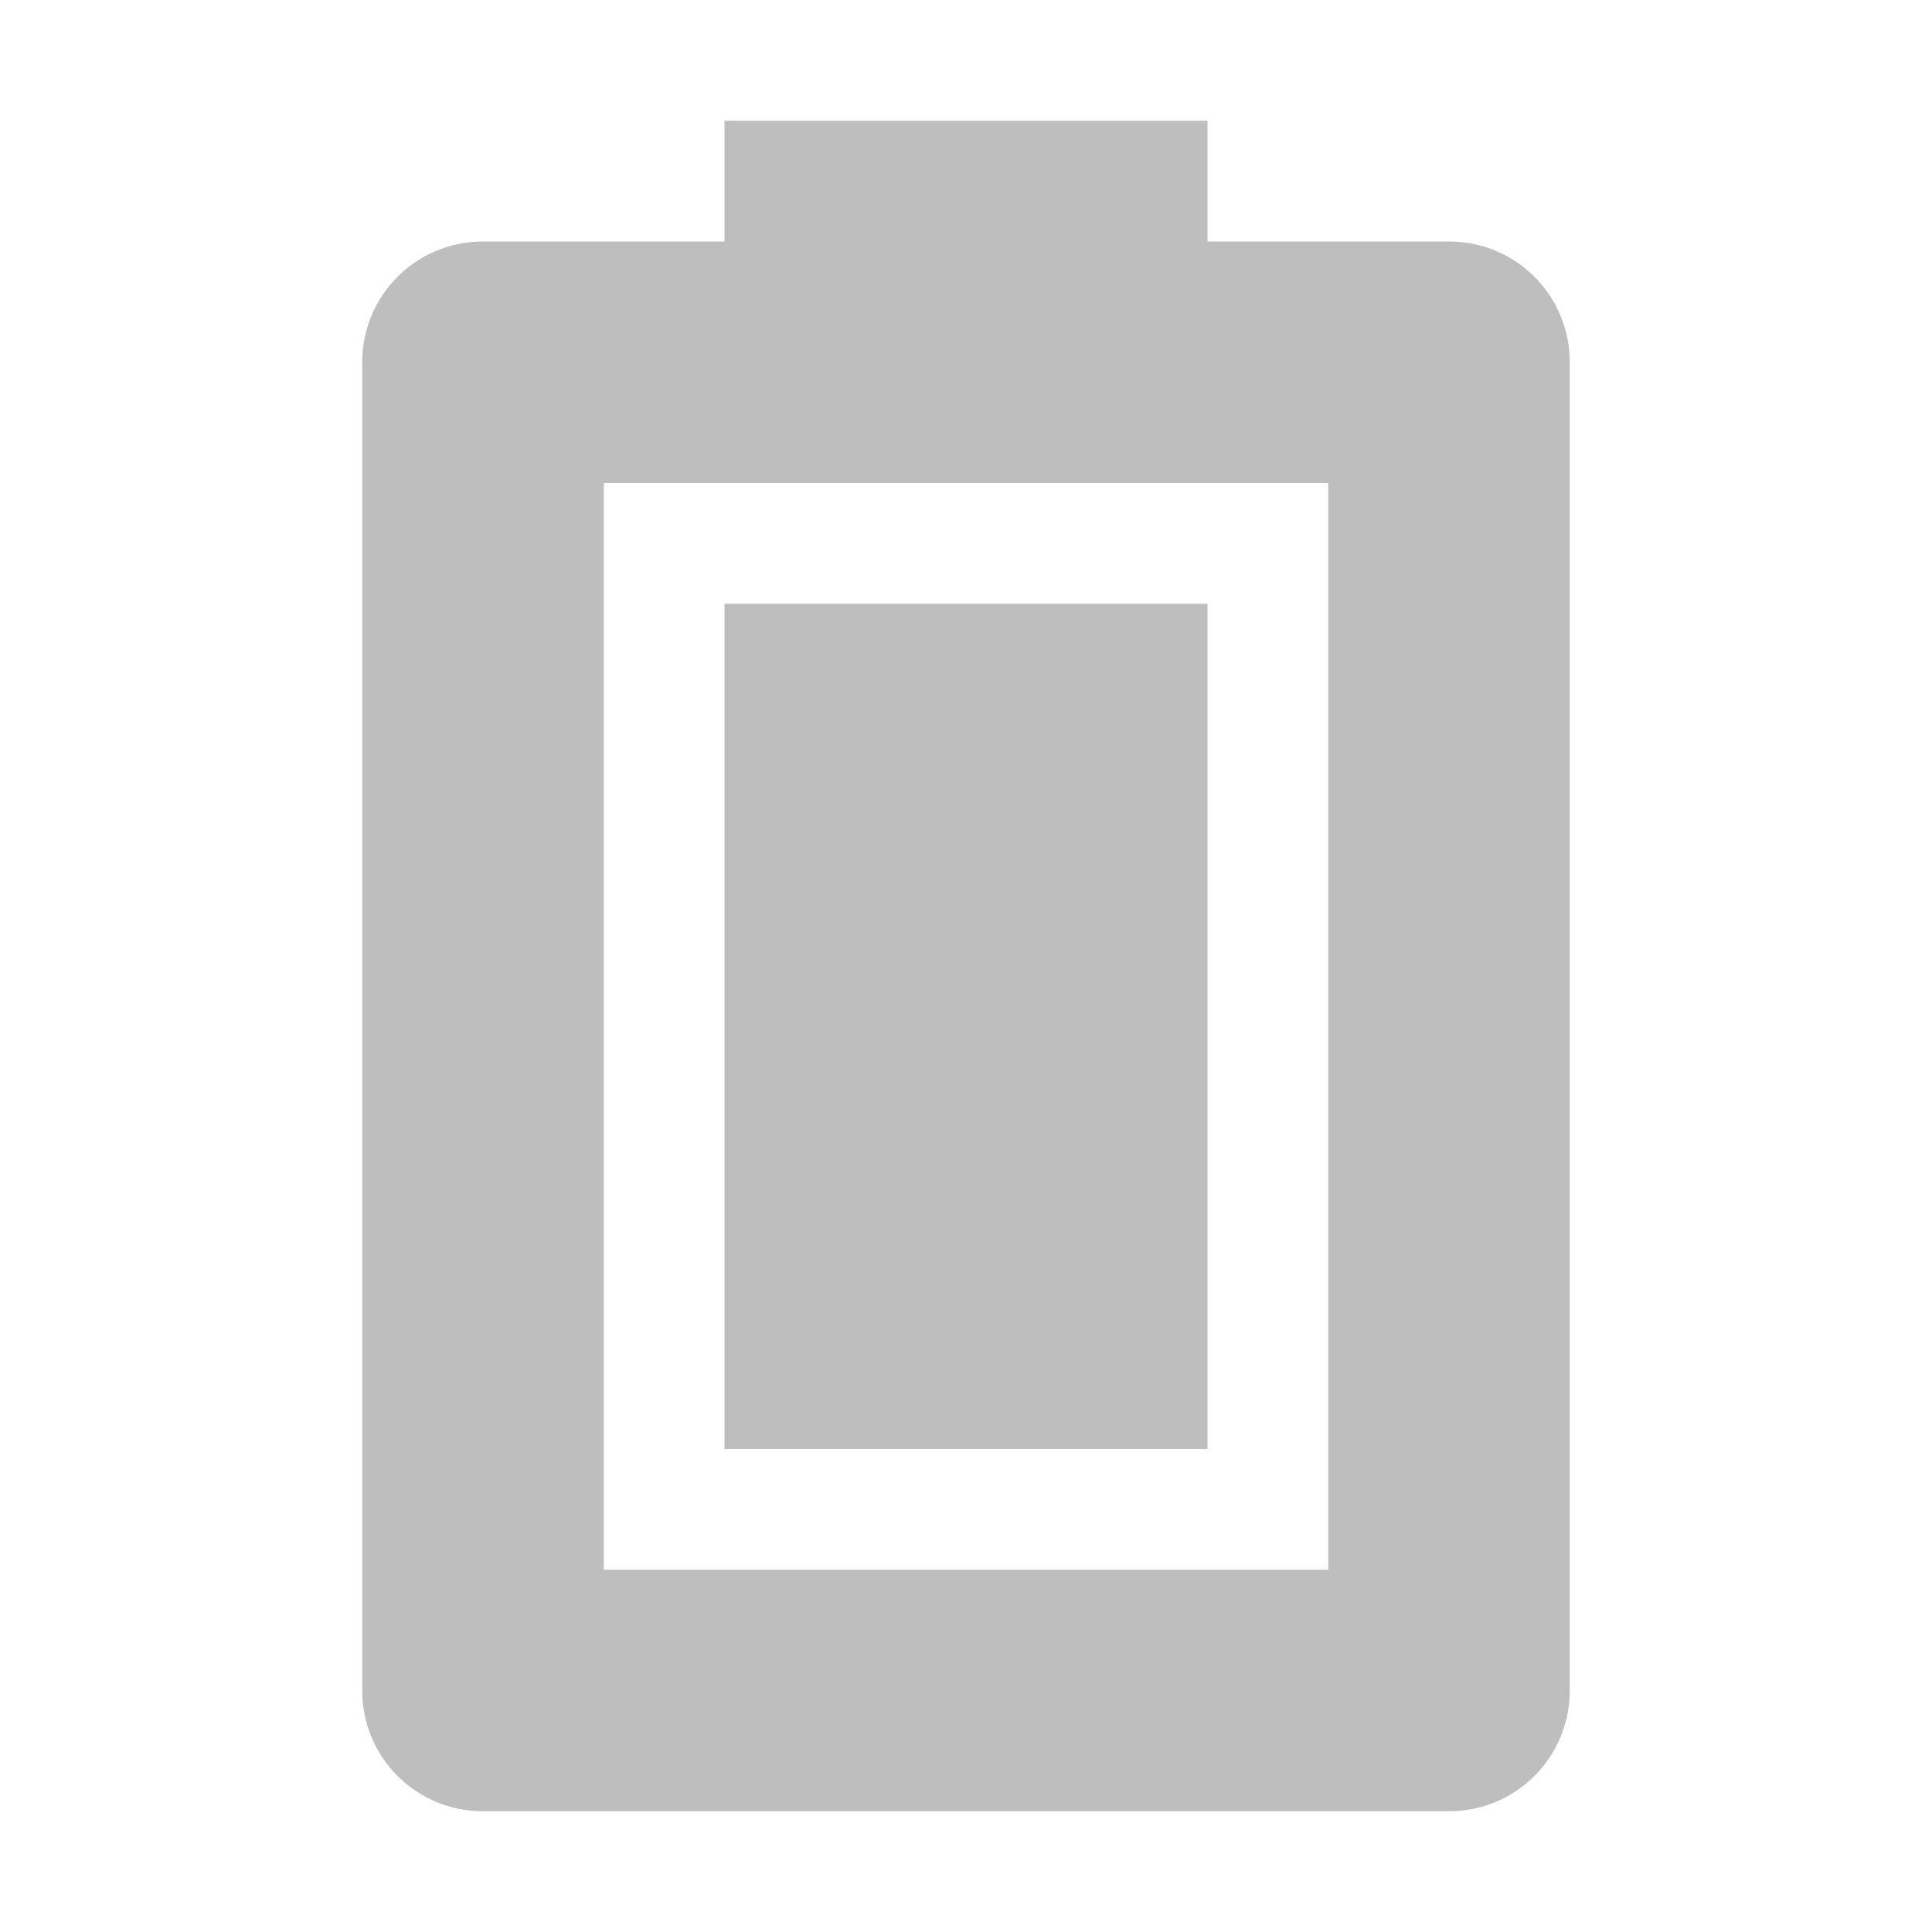
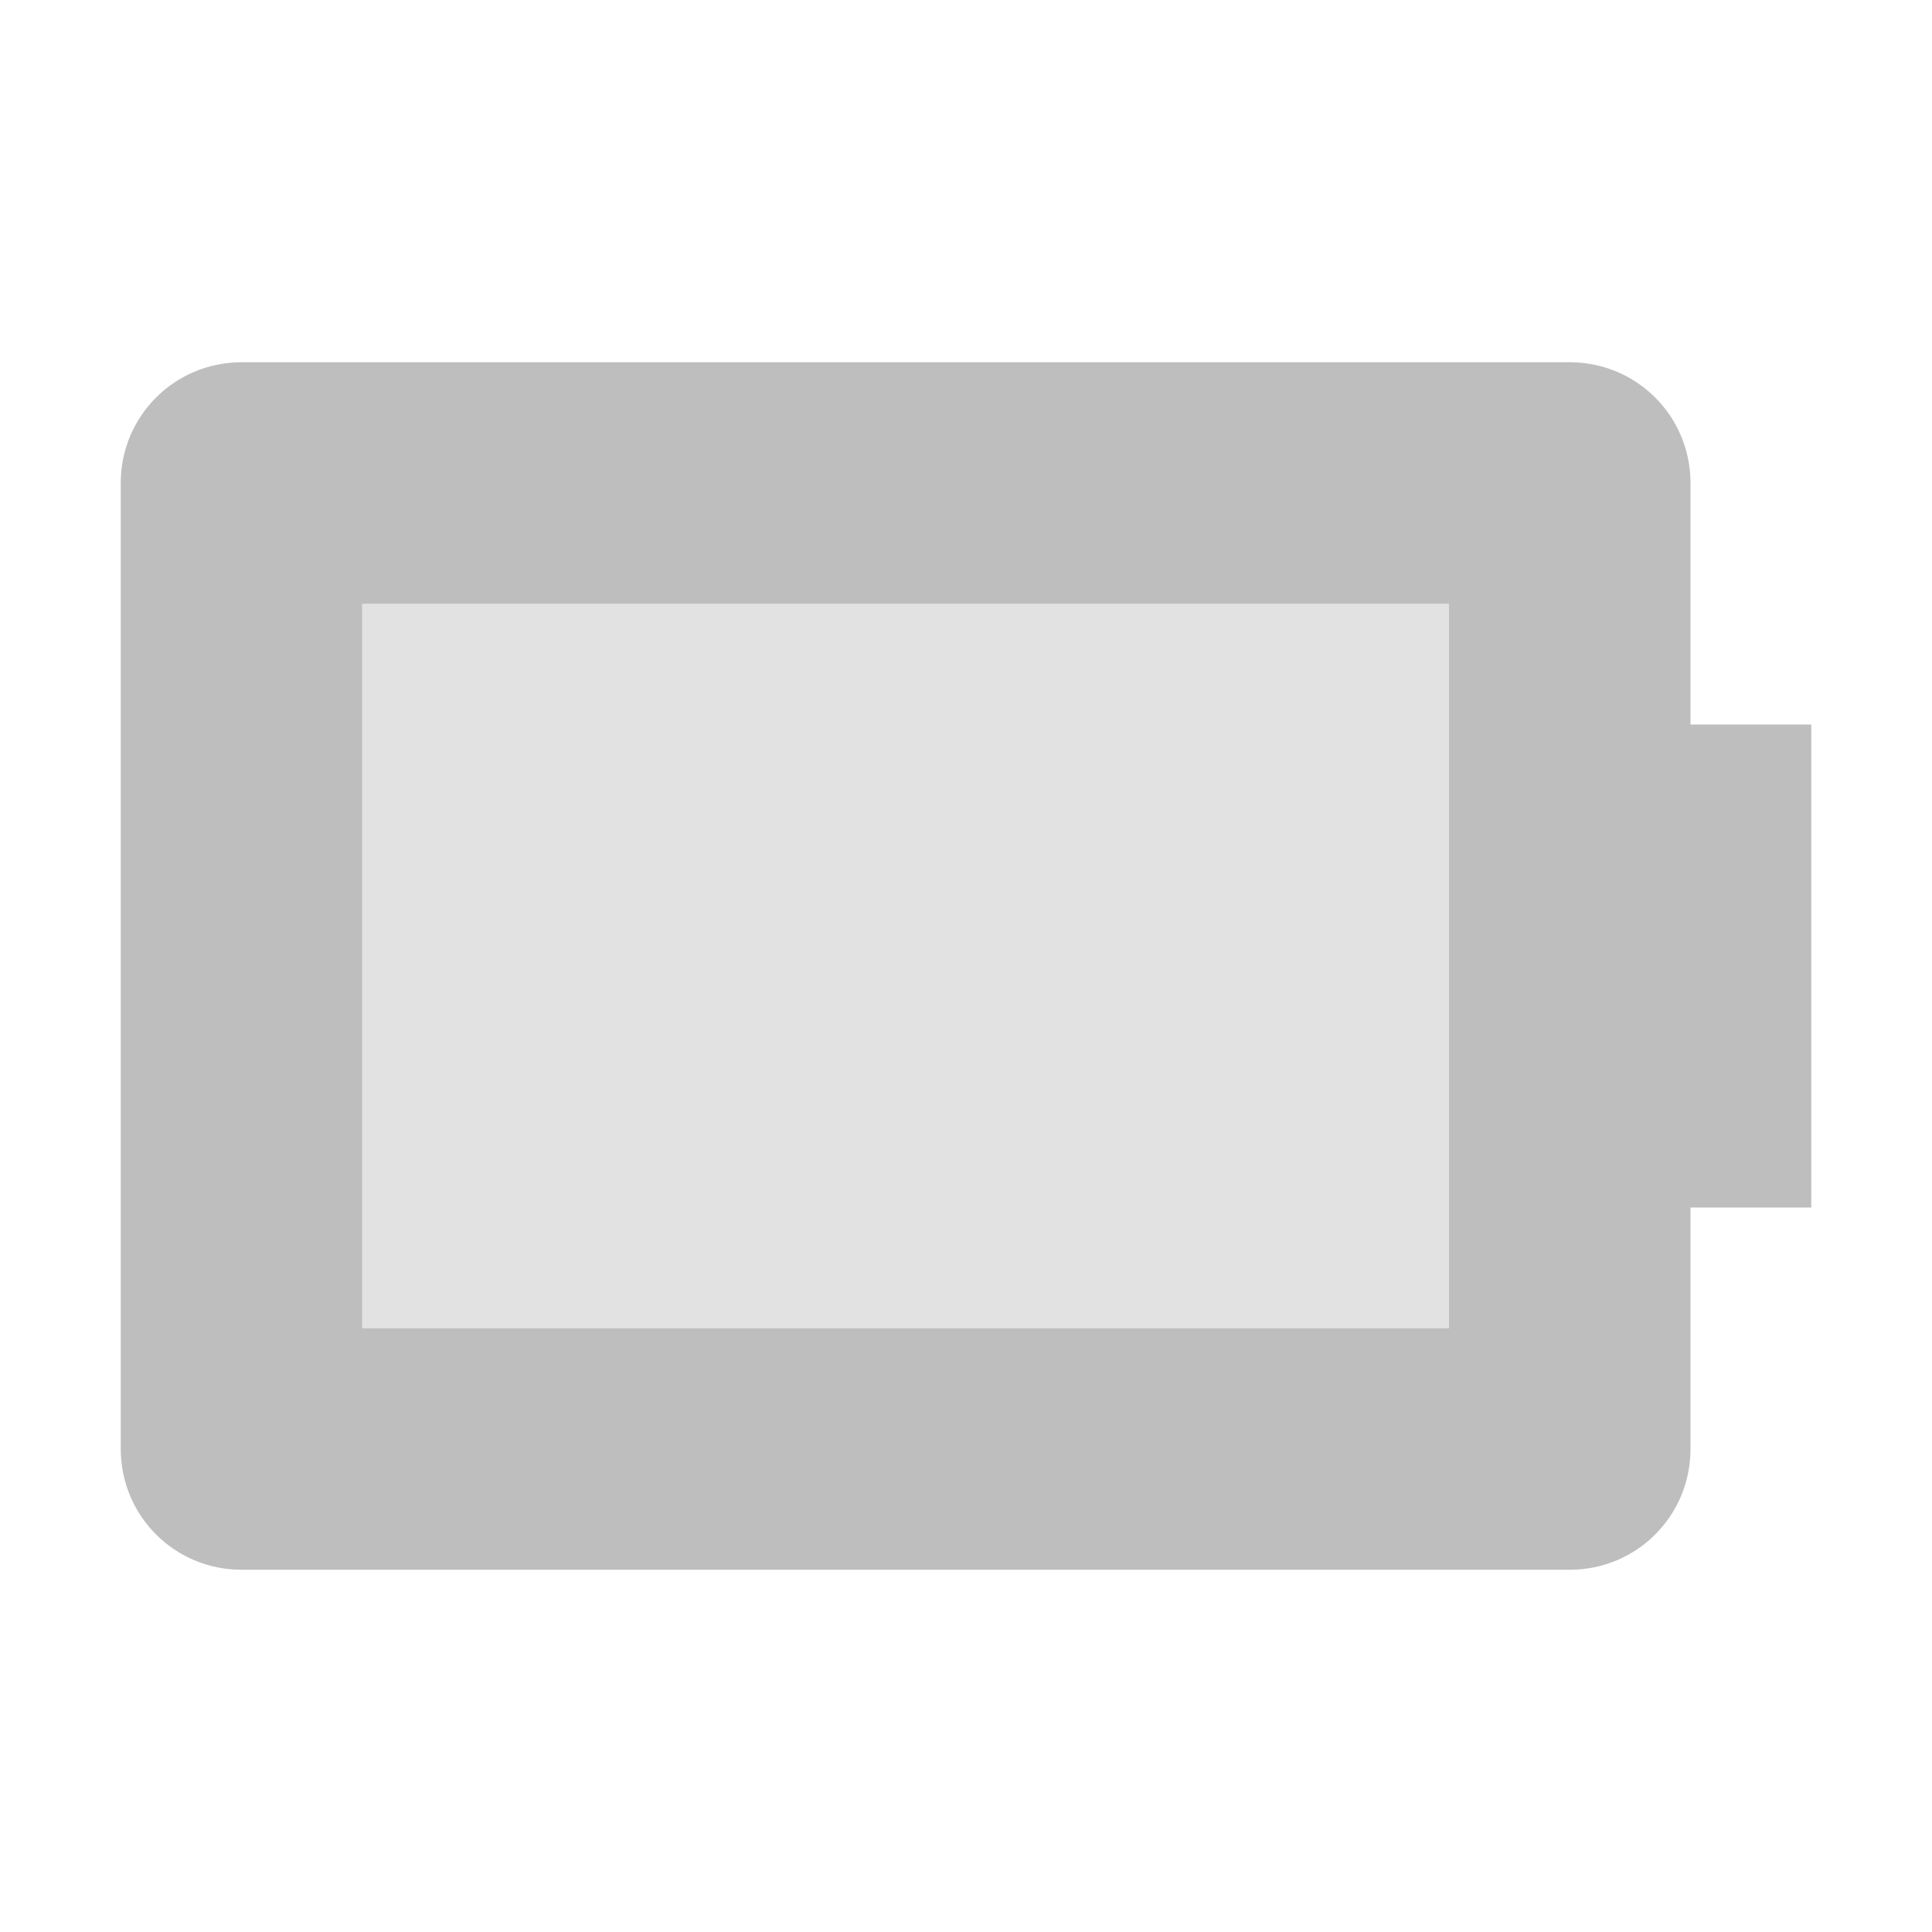
<svg xmlns="http://www.w3.org/2000/svg" width="16" height="16" version="1.1">
-   <path fill="#bebebe" d="m6 1v1h-2c-0.554 0-1 0.446-1 1v11c0 0.554 0.446 1 1 1h8c0.554 0 1-0.446 1-1v-11c0-0.554-0.446-1-1-1h-2v-1zm-1 3h6v9h-6zm1 1v7h4v-7z" />
+   <path d="m2 3c-0.554 0-1 0.446-1 1v8c0 0.554 0.446 1 1 1h11c0.554 0 1-0.446 1-1v-2h1v-4h-1v-2c0-0.554-0.446-1-1-1zm1 2h9v6h-9z" fill="#bebebe" />
+   <path d="m3 5h9v6h-9z" fill="#bebebe" opacity=".45" />
</svg>
